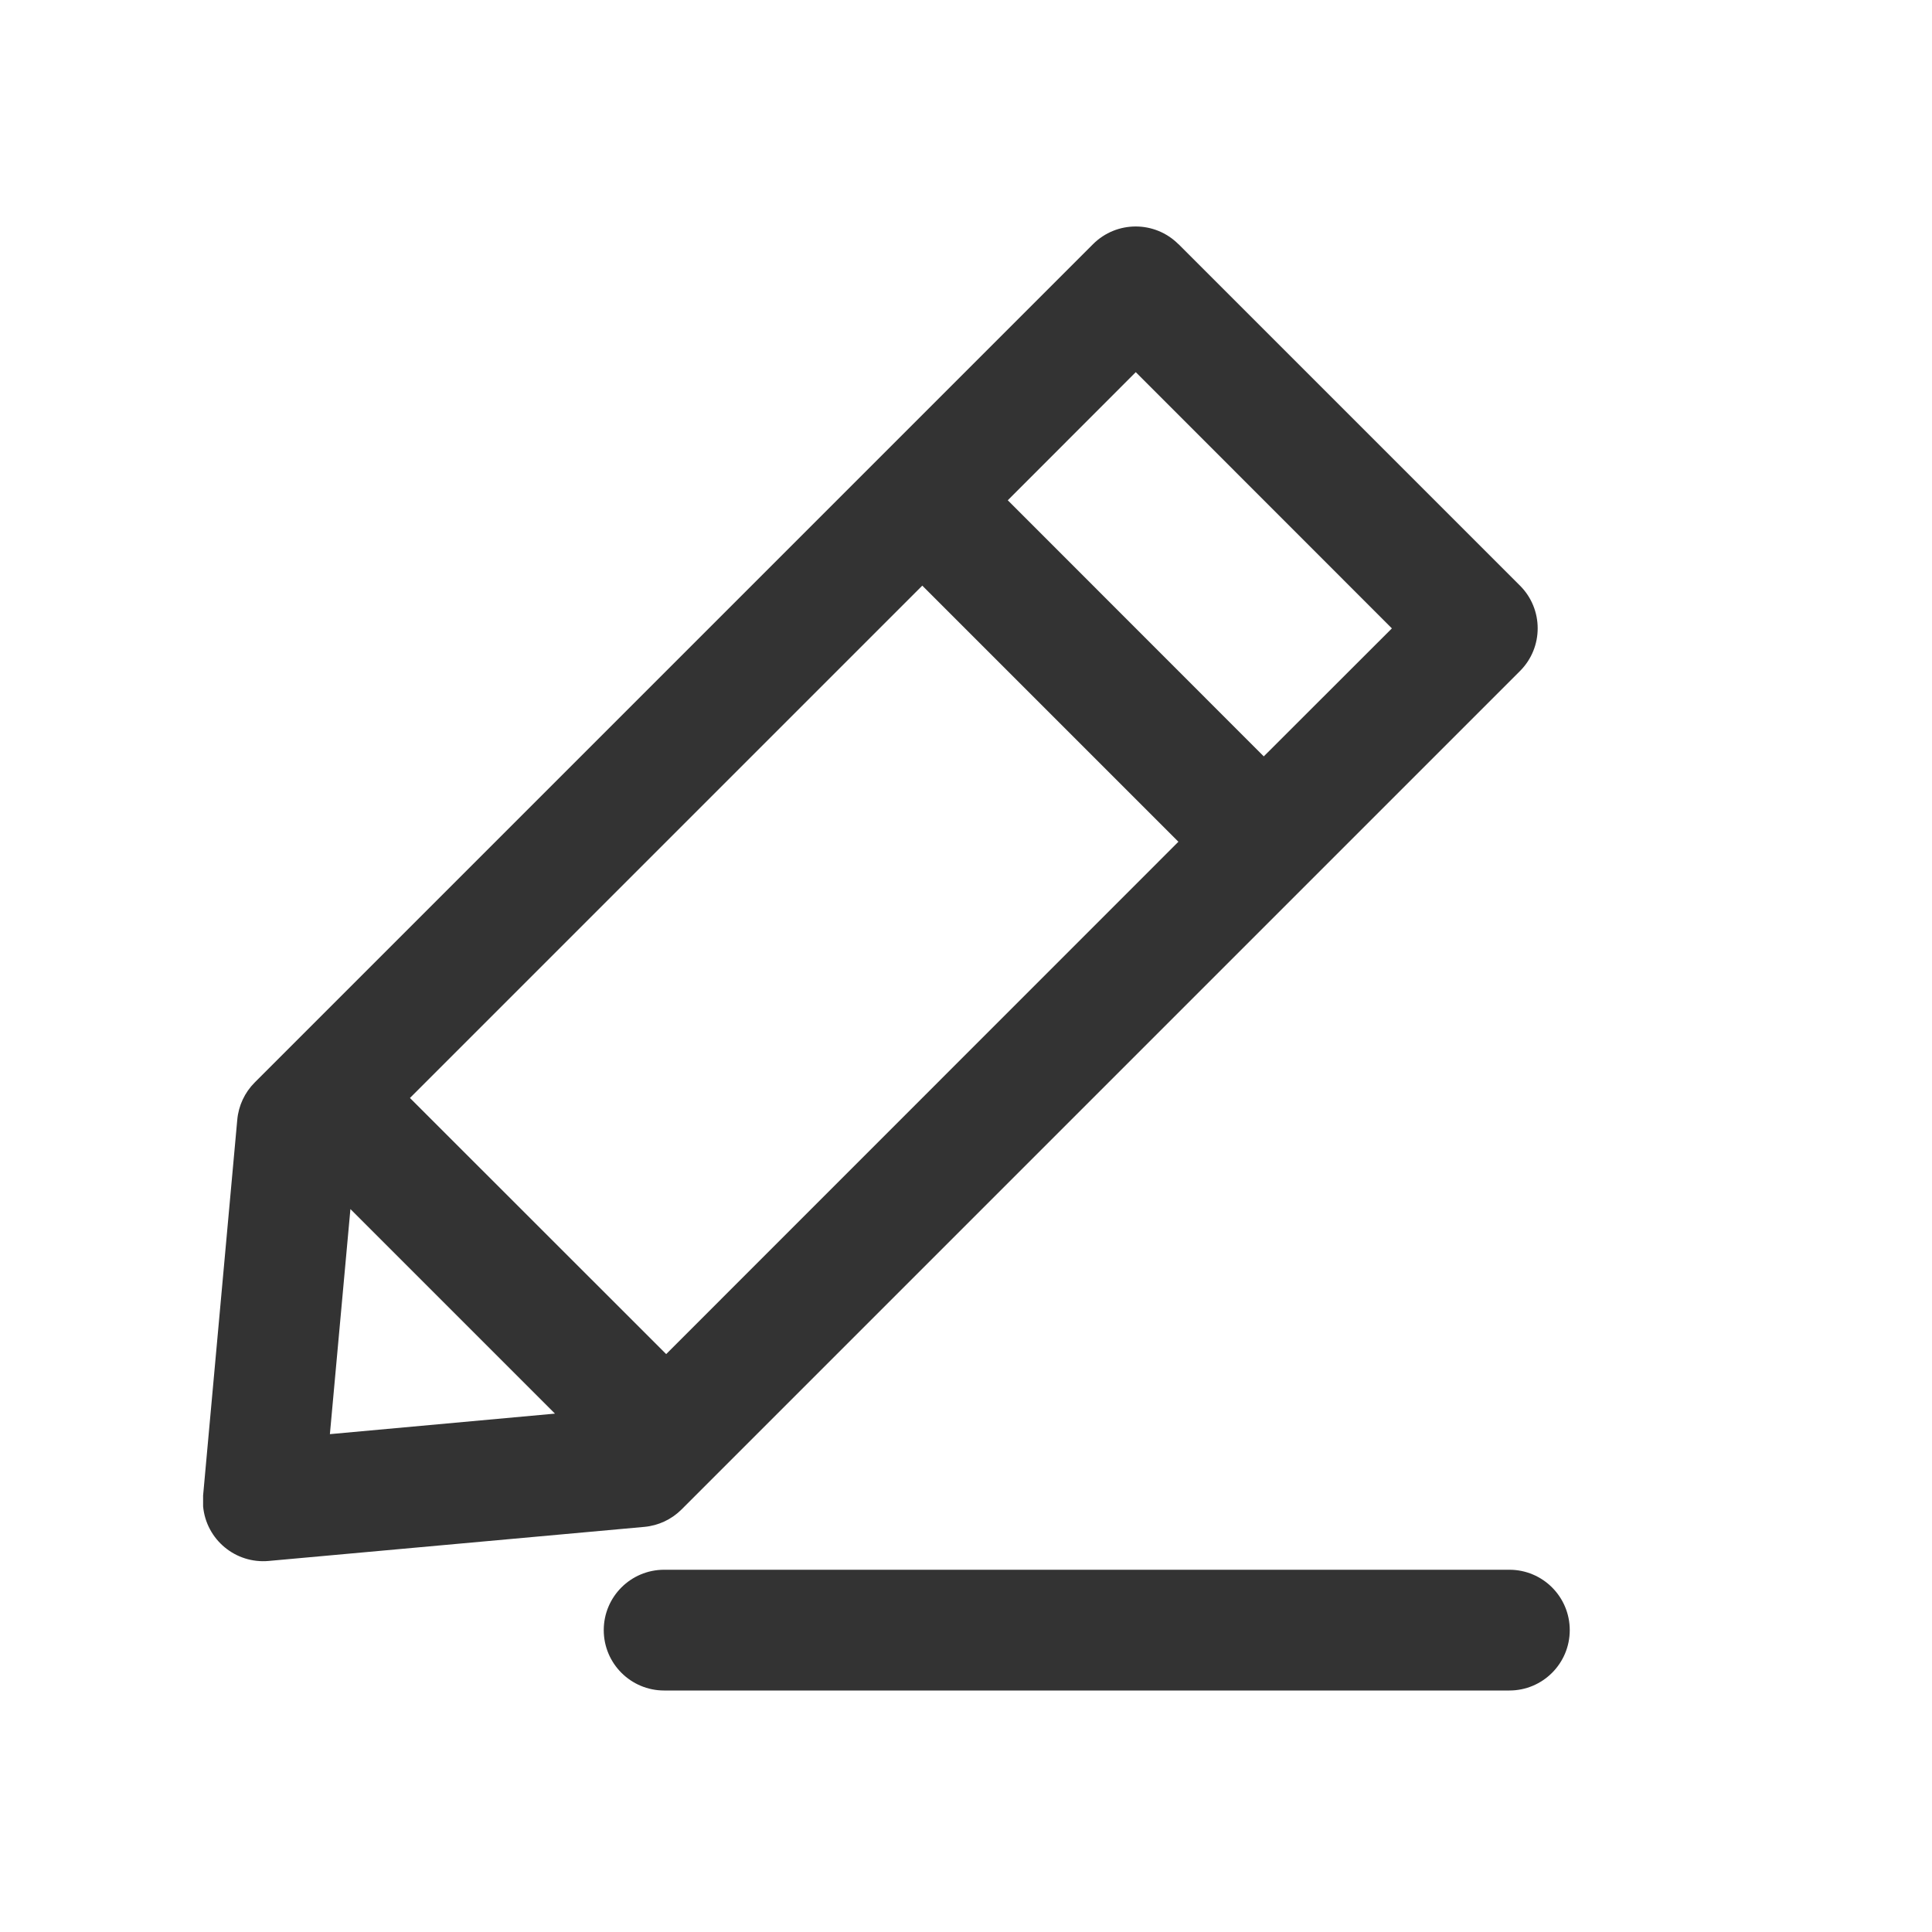
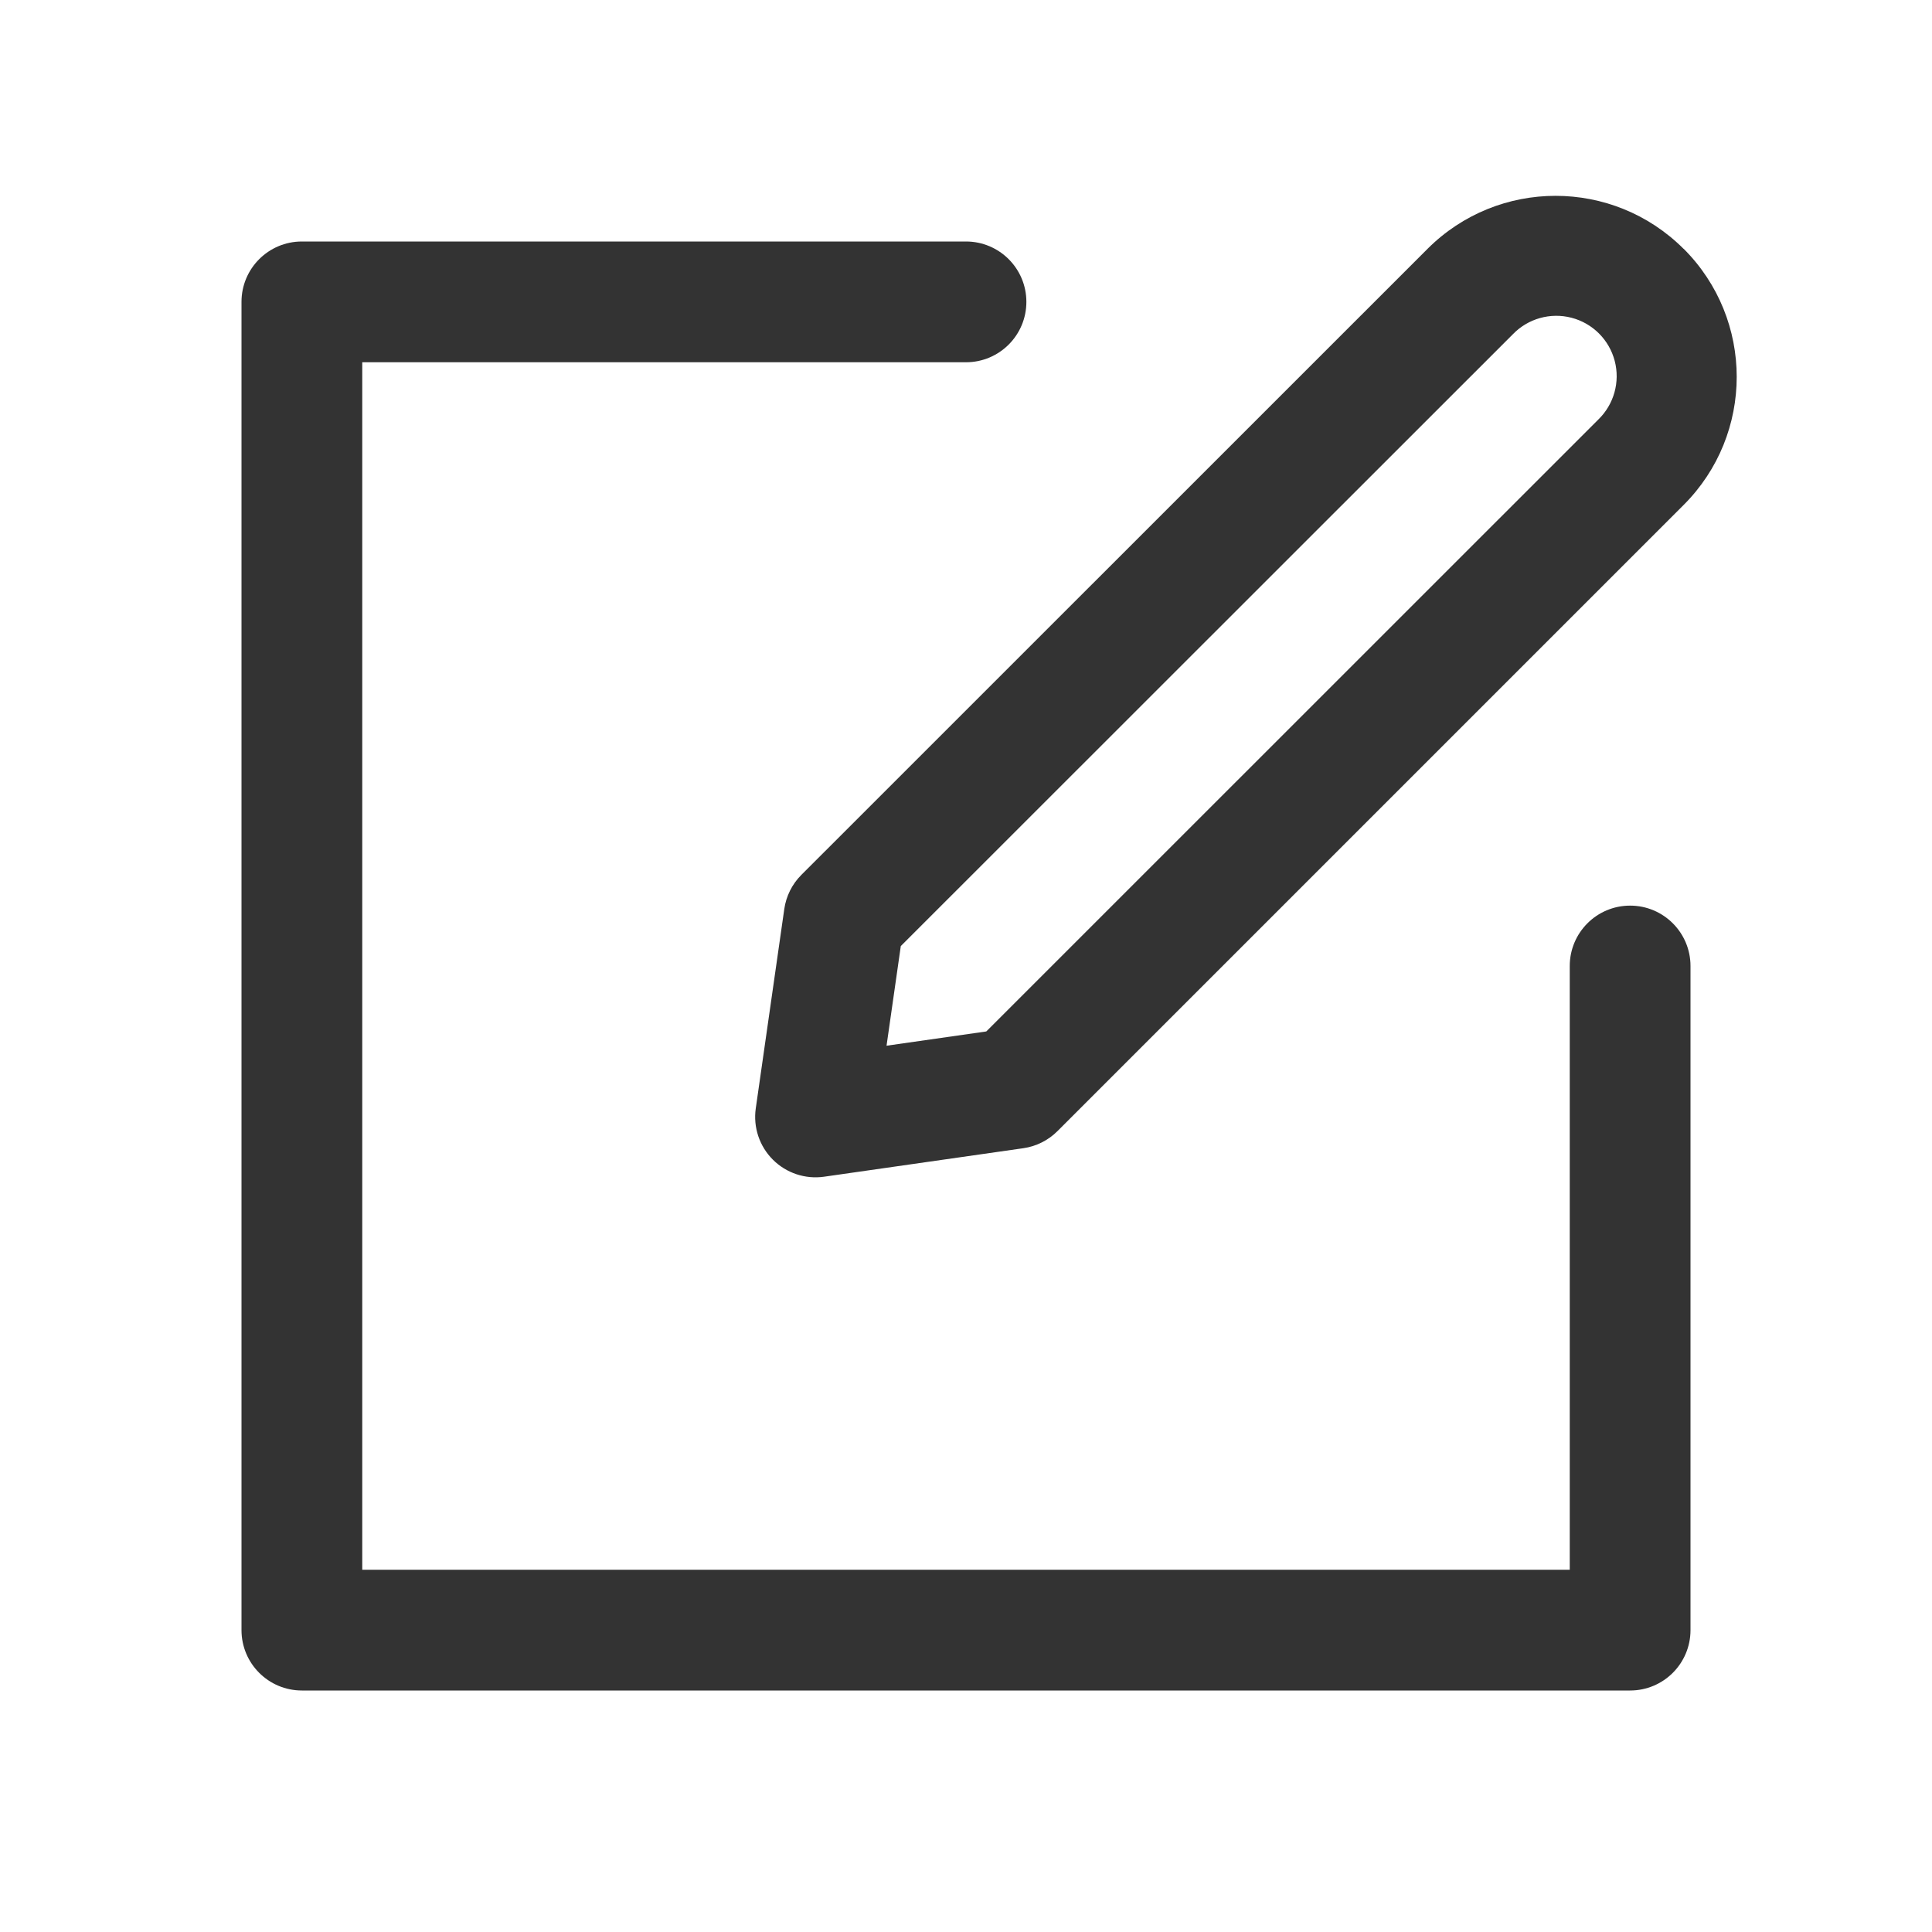
<svg xmlns="http://www.w3.org/2000/svg" class="icon" width="200" height="200" viewBox="0 0 1024 1024">
-   <path fill="#333" d="M800 832a32 32 0 110 64H352a32 32 0 110-64h448zM624.64 129.408L805.632 310.4a32 32 0 010 45.248l-90.496 90.496-353.92 353.92a32 32 0 01-19.712 9.216l-199.04 18.048a32 32 0 01-34.816-28.928v-5.76l18.112-199.168a32 32 0 019.216-19.712l444.352-444.352a32 32 0 0145.248 0zM185.728 640.832l-10.88 119.296 119.296-10.88-108.416-108.416zM488.832 310.4L217.28 581.952l135.808 135.744 271.488-271.552-135.68-135.68zm113.152-113.152l-67.84 67.904 135.68 135.744 67.904-67.84-135.744-135.808z" />
+   <path fill="#333" d="M832 512a32 32 0 1164 0v352a32 32 0 01-32 32H160a32 32 0 01-32-32V160a32 32 0 0132-32h352a32 32 0 010 64H192v640h640V512z" />
+   <path fill="#333" d="M469.952 554.24l52.8-7.552L847.104 222.4a32 32 0 10-45.248-45.248L477.44 501.44l-7.552 52.8zm422.4-422.4a96 96 0 010 135.808l-331.84 331.84a32 32 0 01-18.112 9.088L436.8 623.68a32 32 0 01-36.224-36.224l15.104-105.6a32 32 0 019.024-18.112l331.904-331.84a96 96 0 01135.744 0z" />
</svg>
